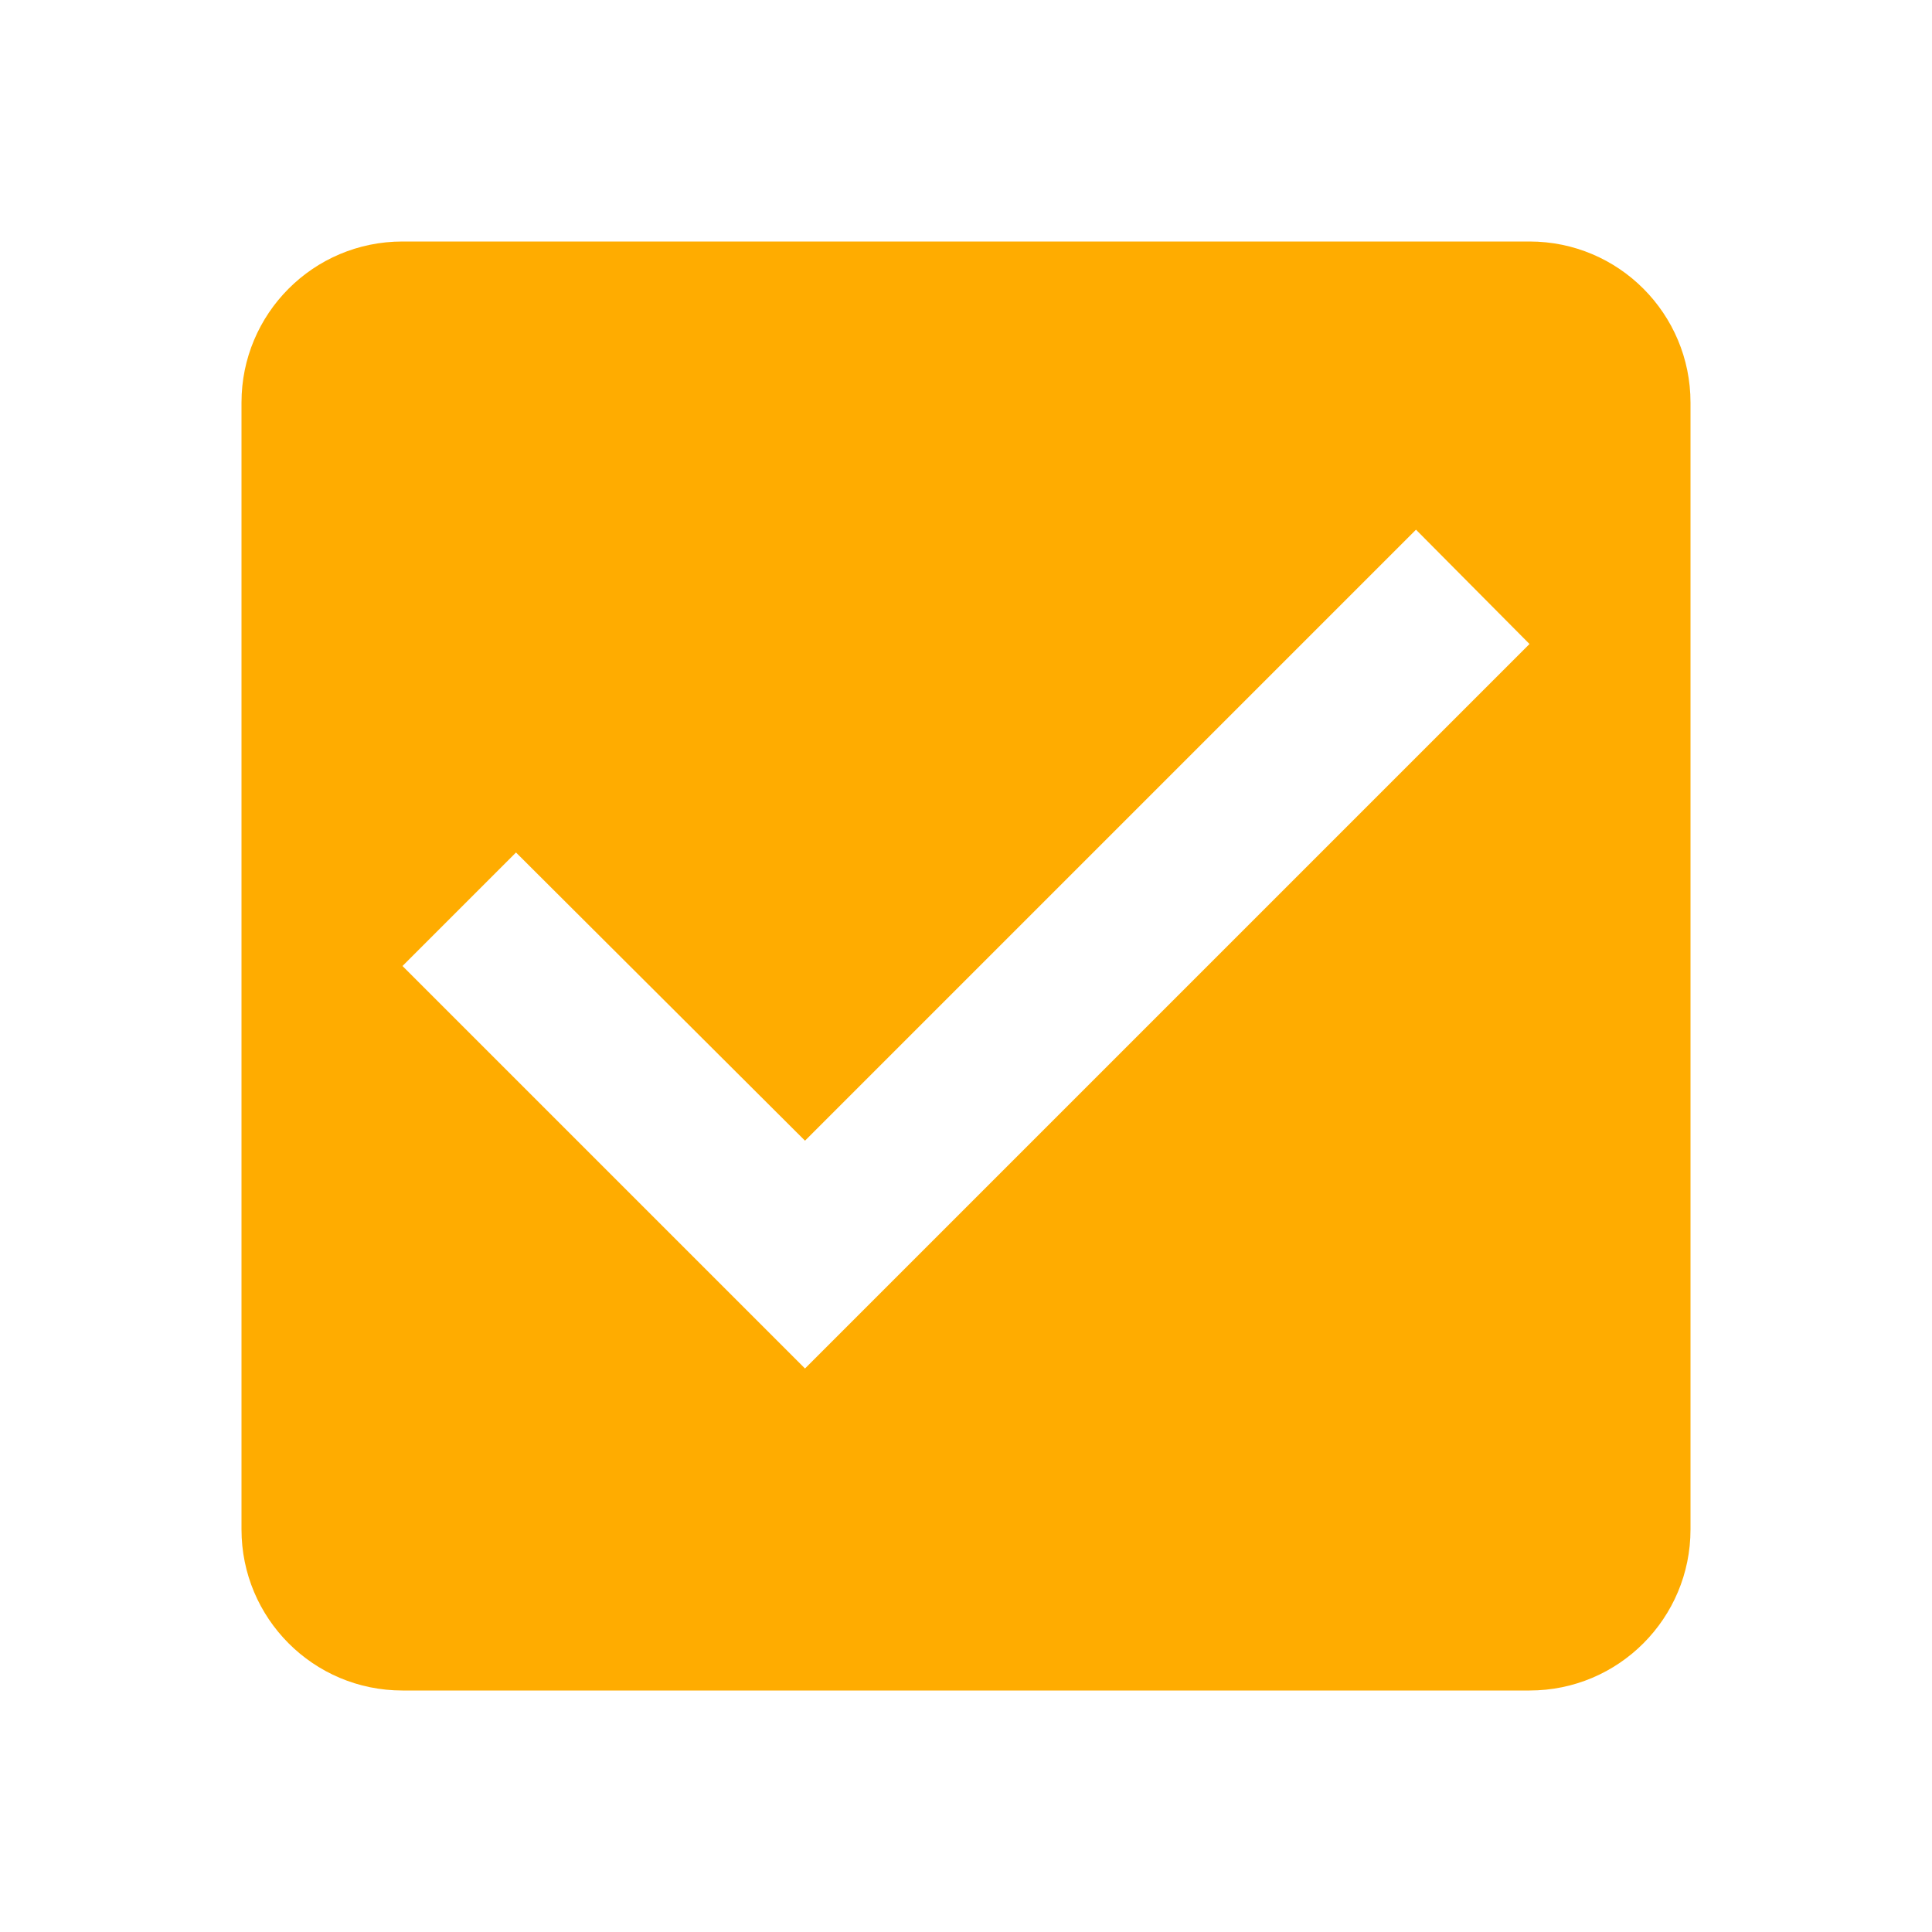
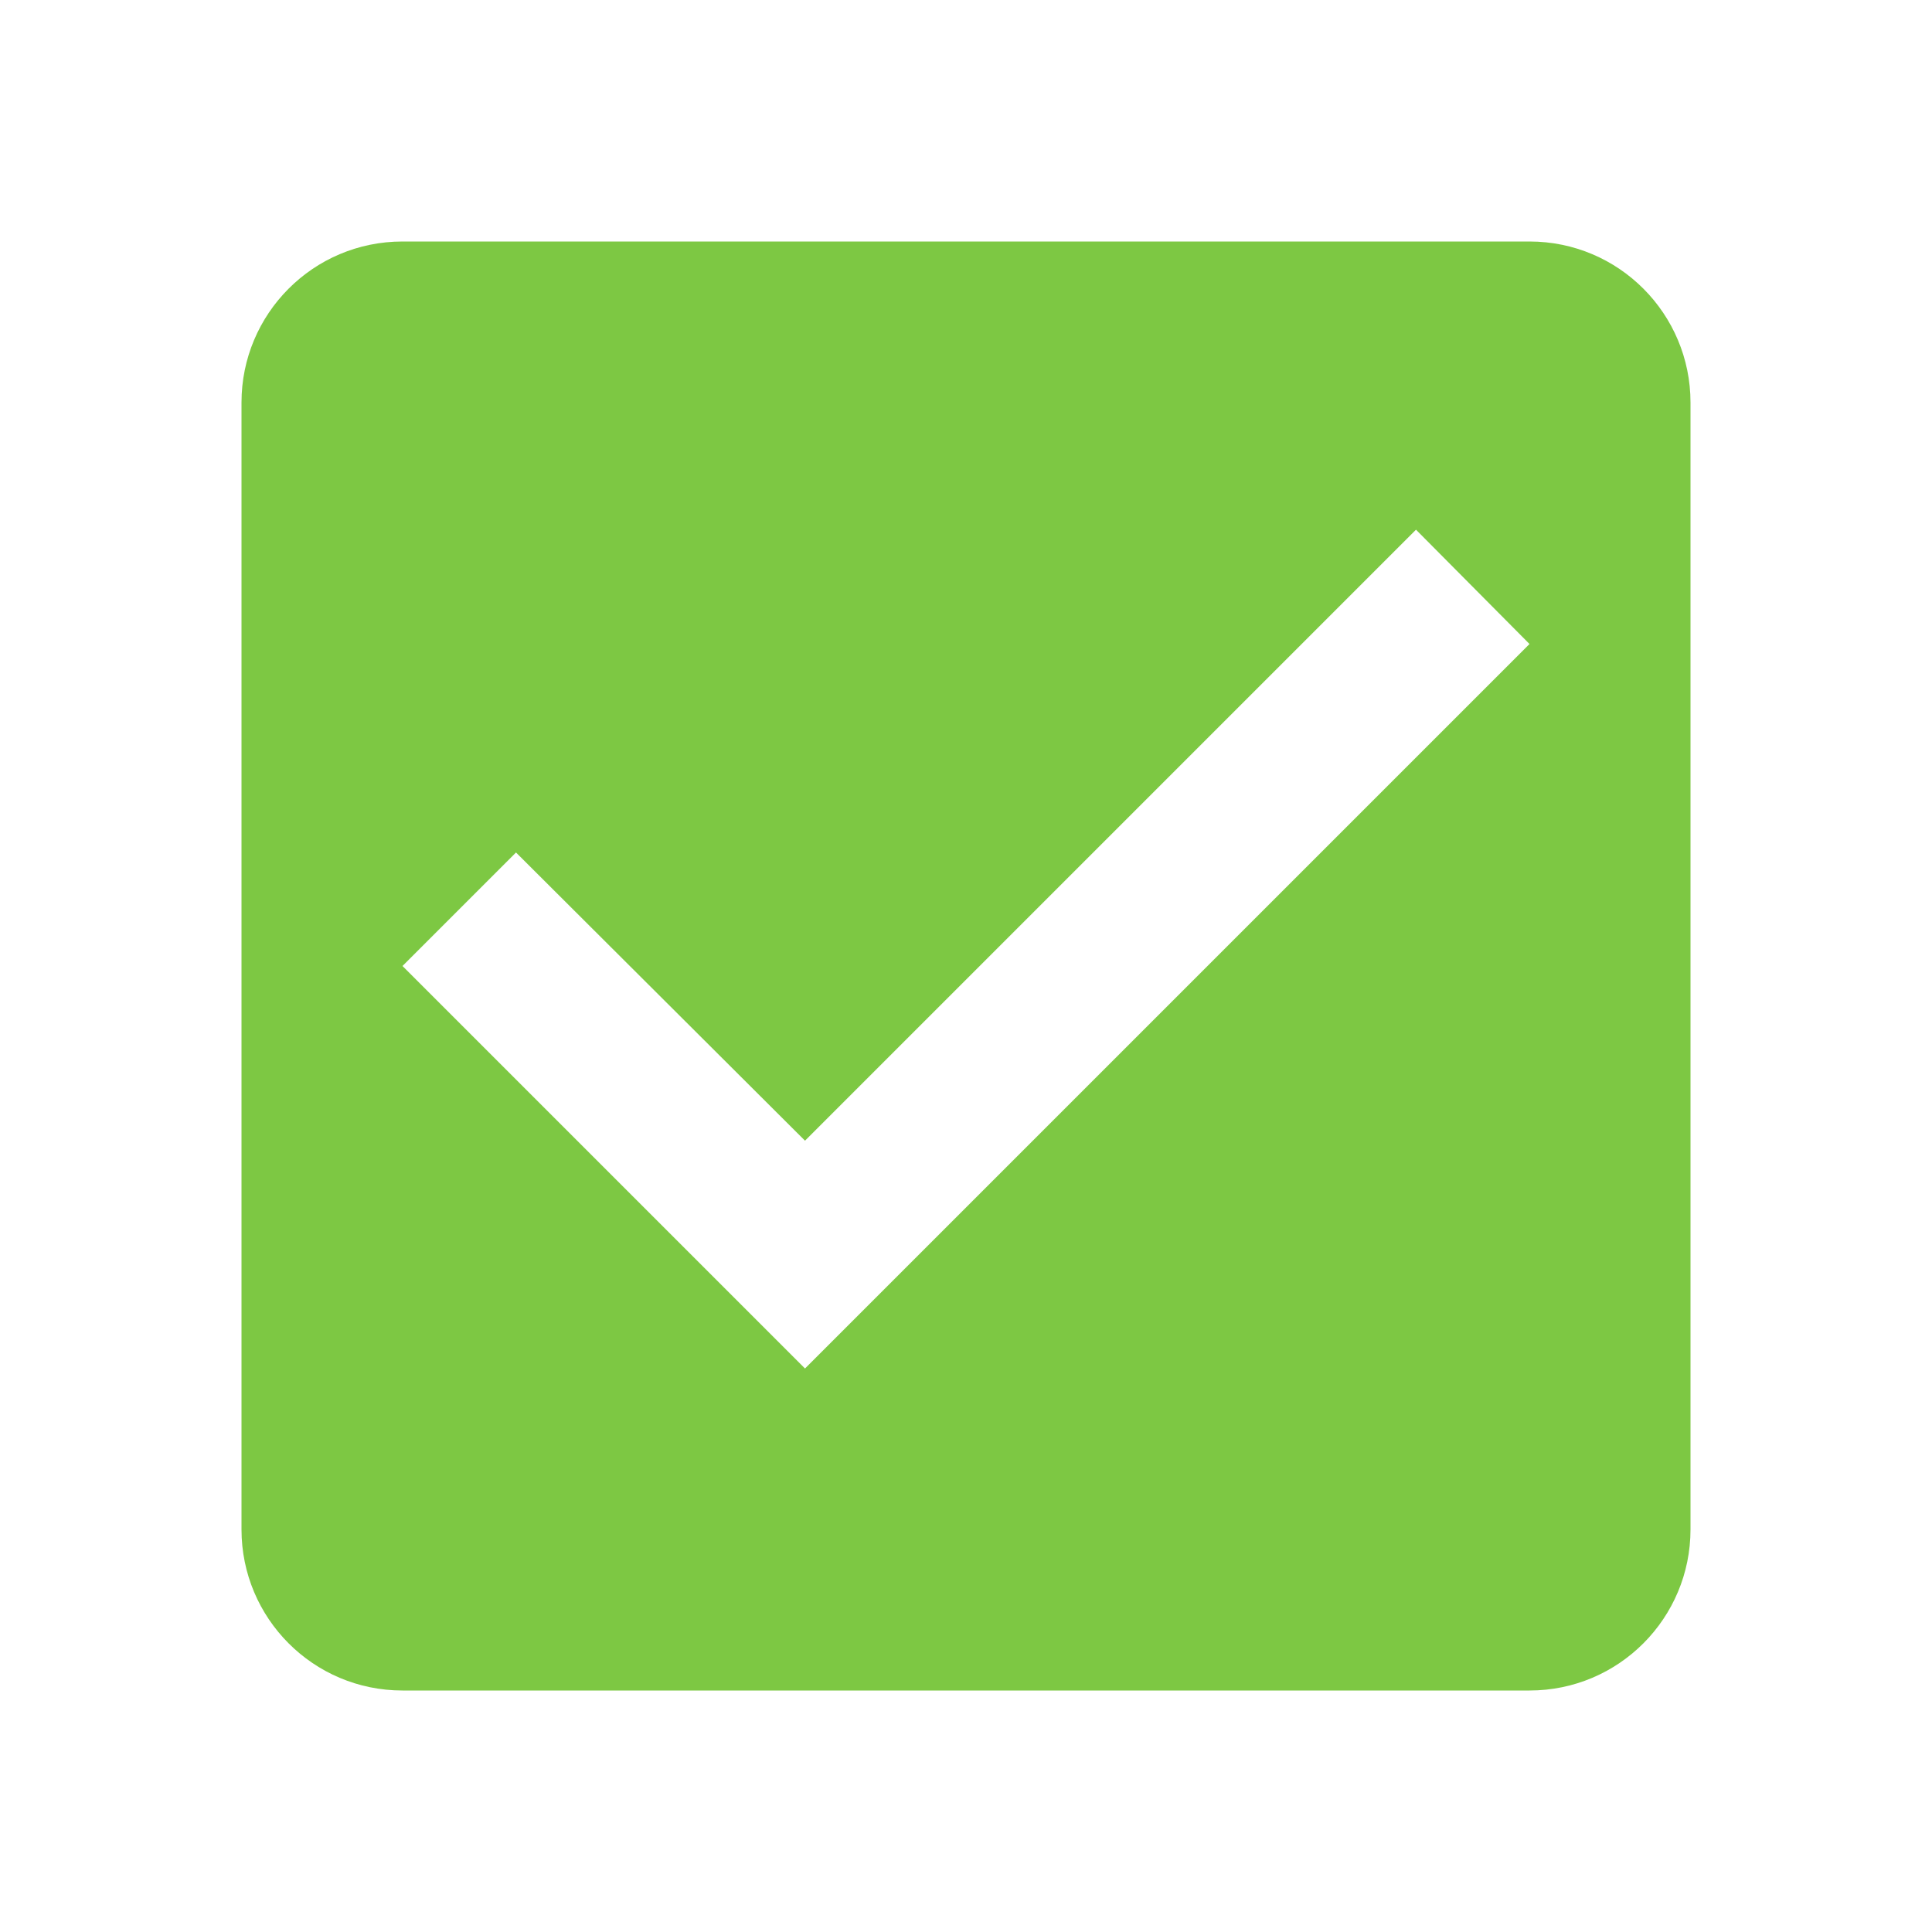
<svg xmlns="http://www.w3.org/2000/svg" width="24" height="24" viewBox="0 0 24 24" version="1.1" id="svg4">
  <defs id="defs8" />
-   <path d="M19 3H5c-1.11 0-2 .9-2 2v14c0 1.1.89 2 2 2h14c1.11 0 2-.9 2-2V5c0-1.1-.89-2-2-2zm-9 14l-5-5 1.41-1.41L10 14.17l7.59-7.59L19 8l-9 9z" fill="#FF4081" id="path2" style="fill:#ffac00;fill-opacity:1" />
+   <path d="M19 3H5c-1.11 0-2 .9-2 2v14c0 1.1.89 2 2 2h14c1.11 0 2-.9 2-2V5c0-1.1-.89-2-2-2zm-9 14l-5-5 1.41-1.41L10 14.17l7.59-7.59L19 8l-9 9z" fill="#FF4081" id="path2" style="fill:#7dc843;fill-opacity:1" />
</svg>
